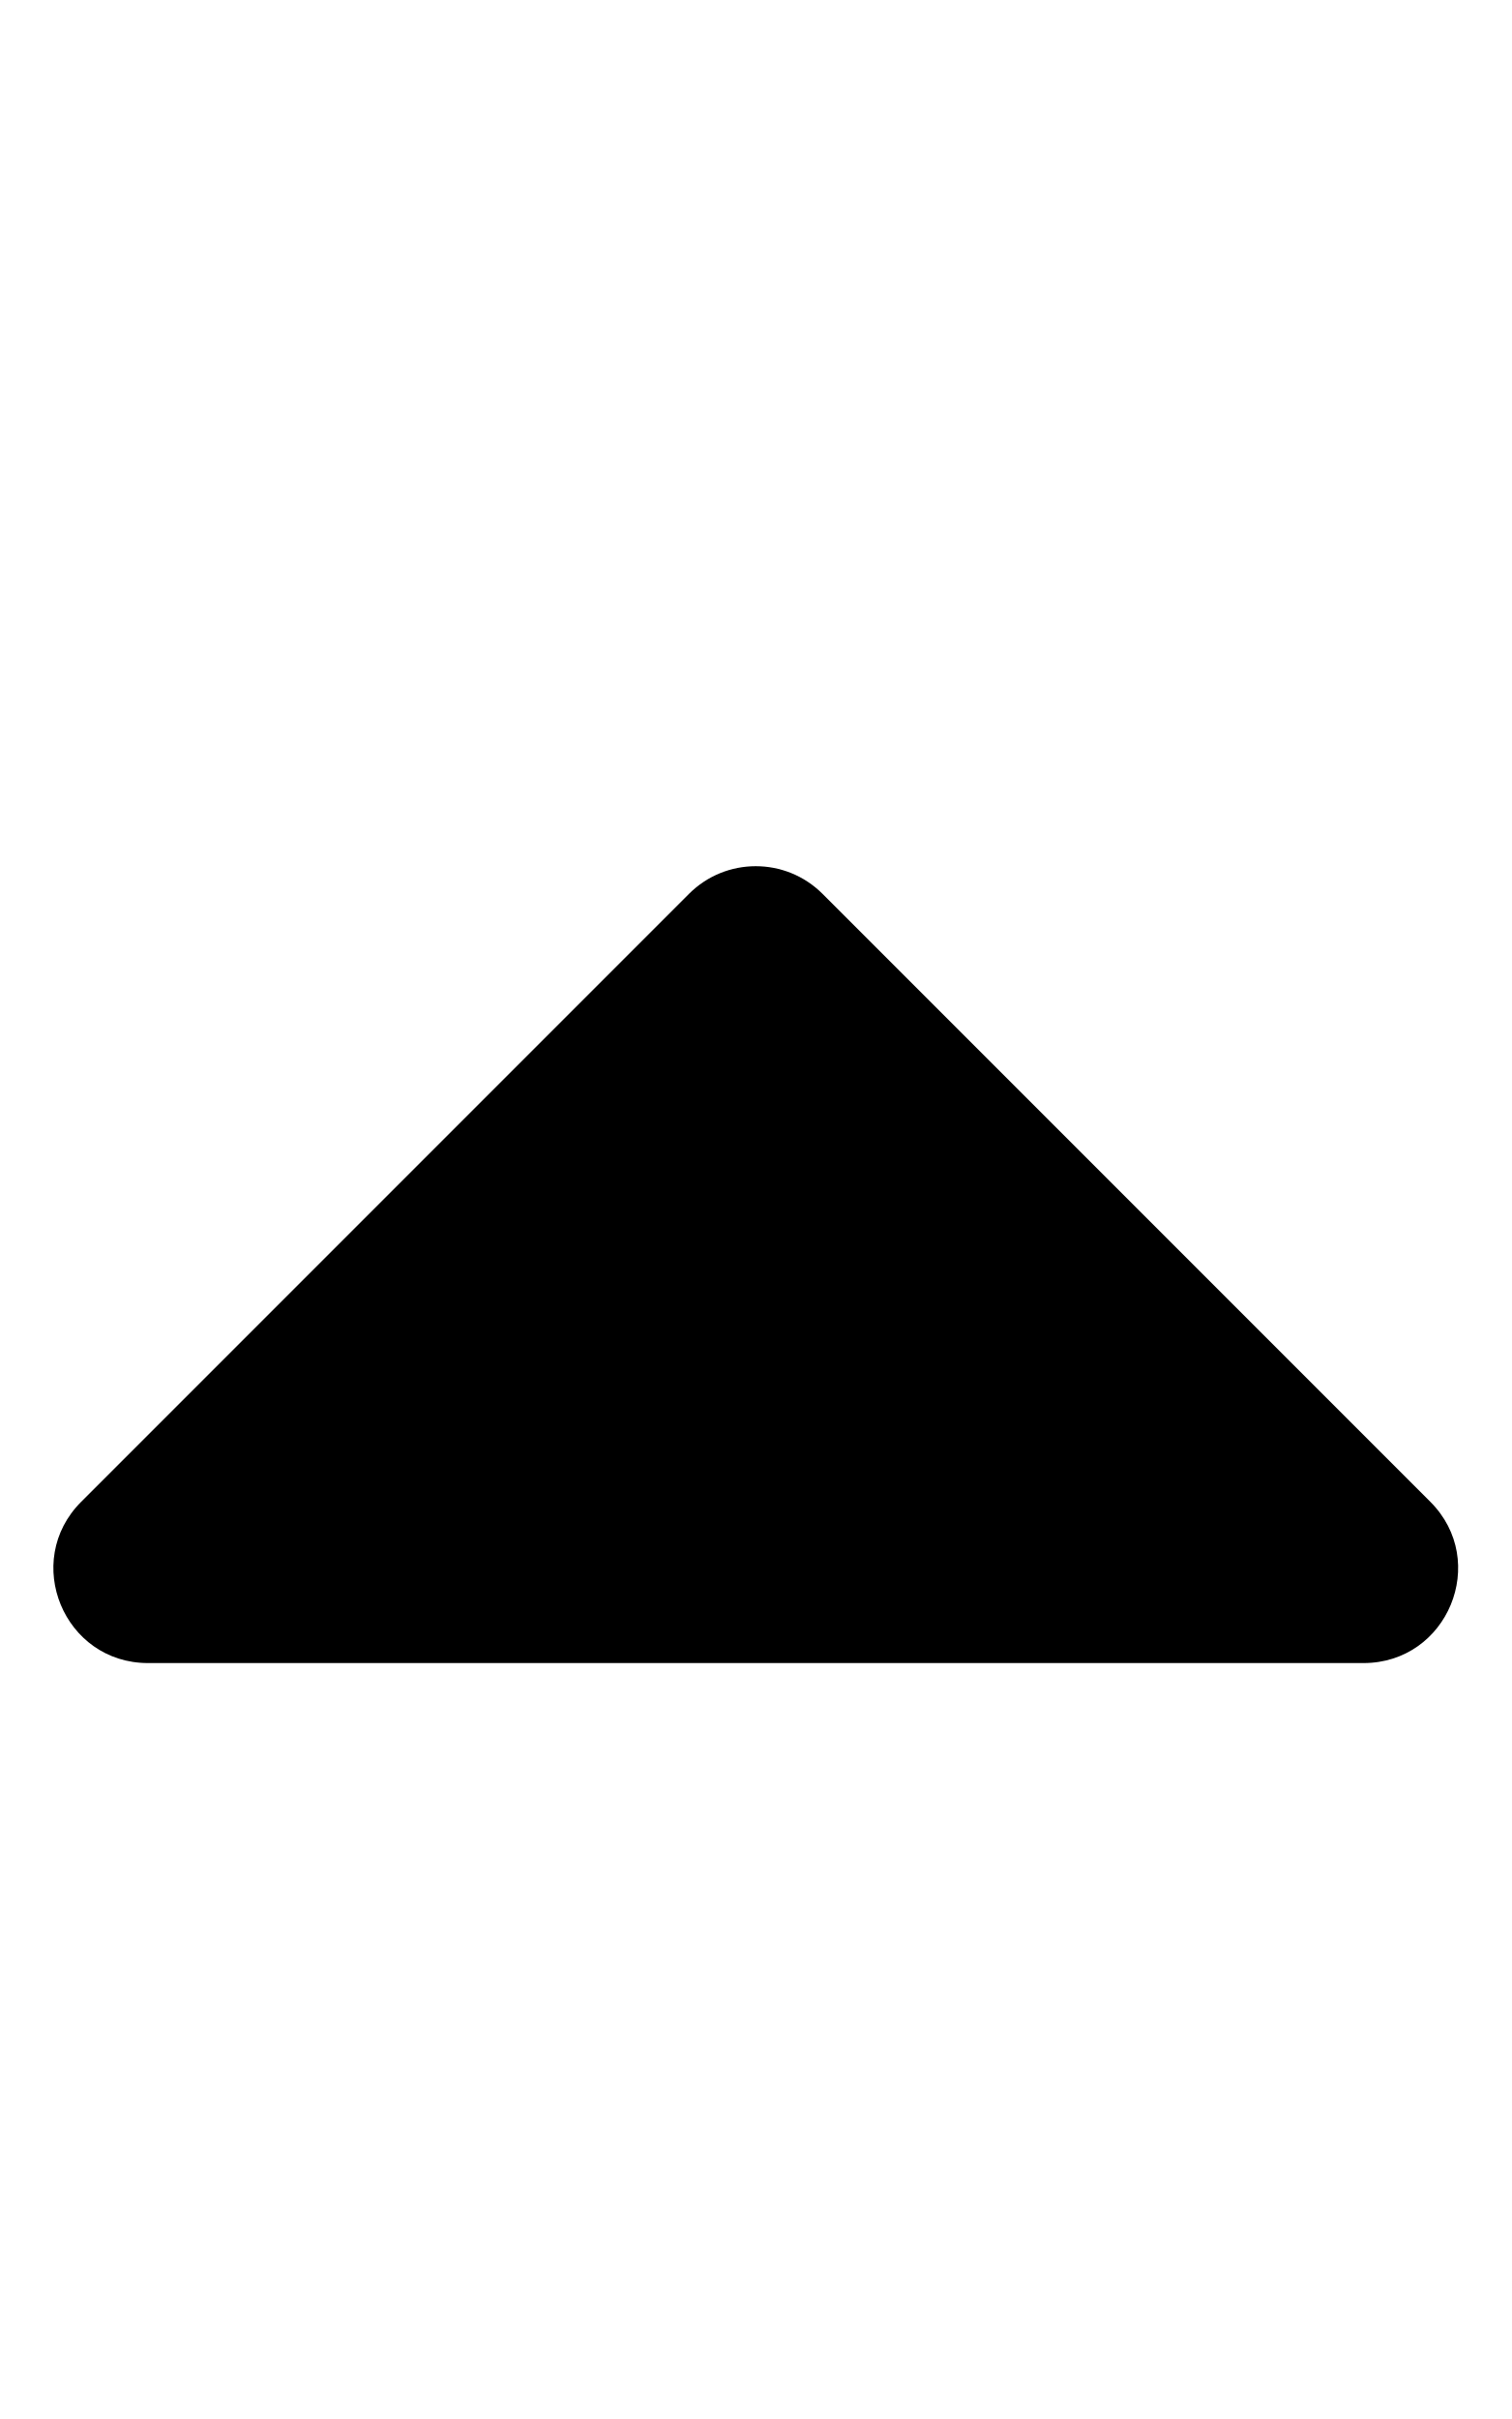
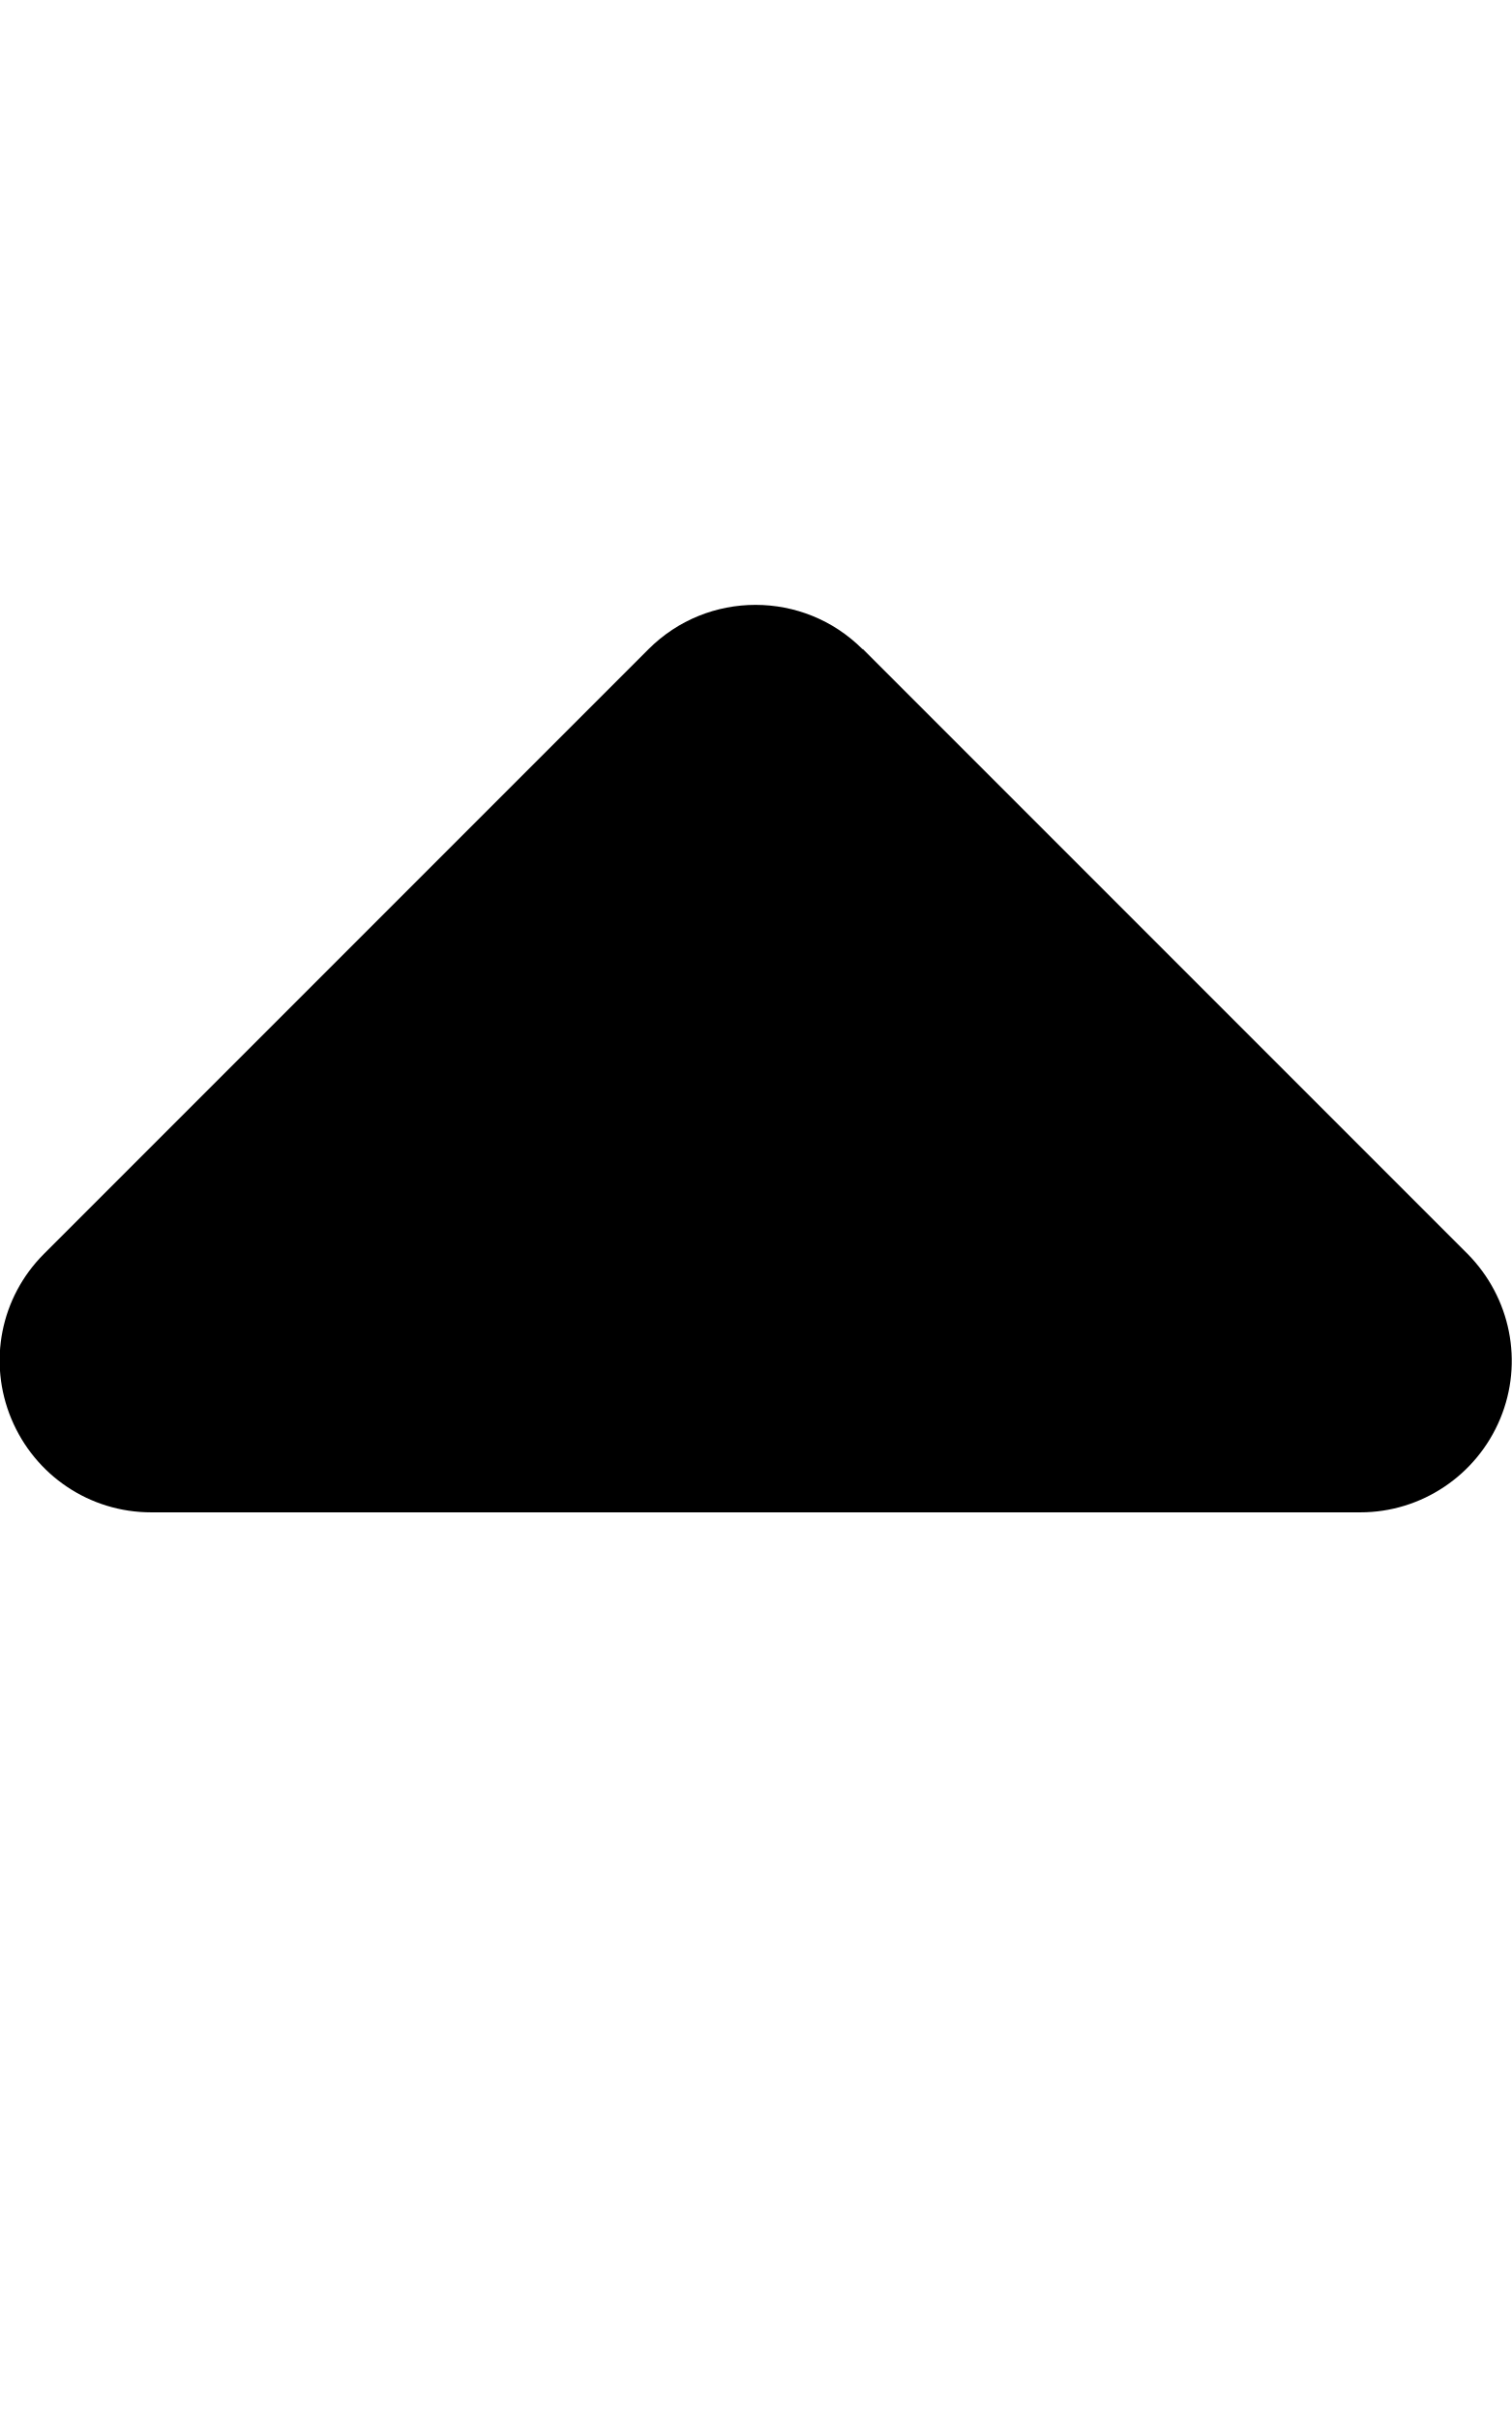
<svg xmlns="http://www.w3.org/2000/svg" viewBox="0 0 320 512">
-   <path d="M288.662 352H31.338c-17.818 0-26.741-21.543-14.142-34.142l128.662-128.662c7.81-7.81 20.474-7.81 28.284 0l128.662 128.662c12.6 12.599 3.676 34.142-14.142 34.142z" />
+   <path d="M182.6 137.4c-12.5-12.5-32.8-12.5-45.3 0l-128 128c-9.2 9.2-11.9 22.9-6.9 34.9s16.6 19.8 29.6 19.8H288c12.9 0 24.6-7.8 29.6-19.8s2.2-25.7-6.9-34.9l-128-128z" />
</svg>
